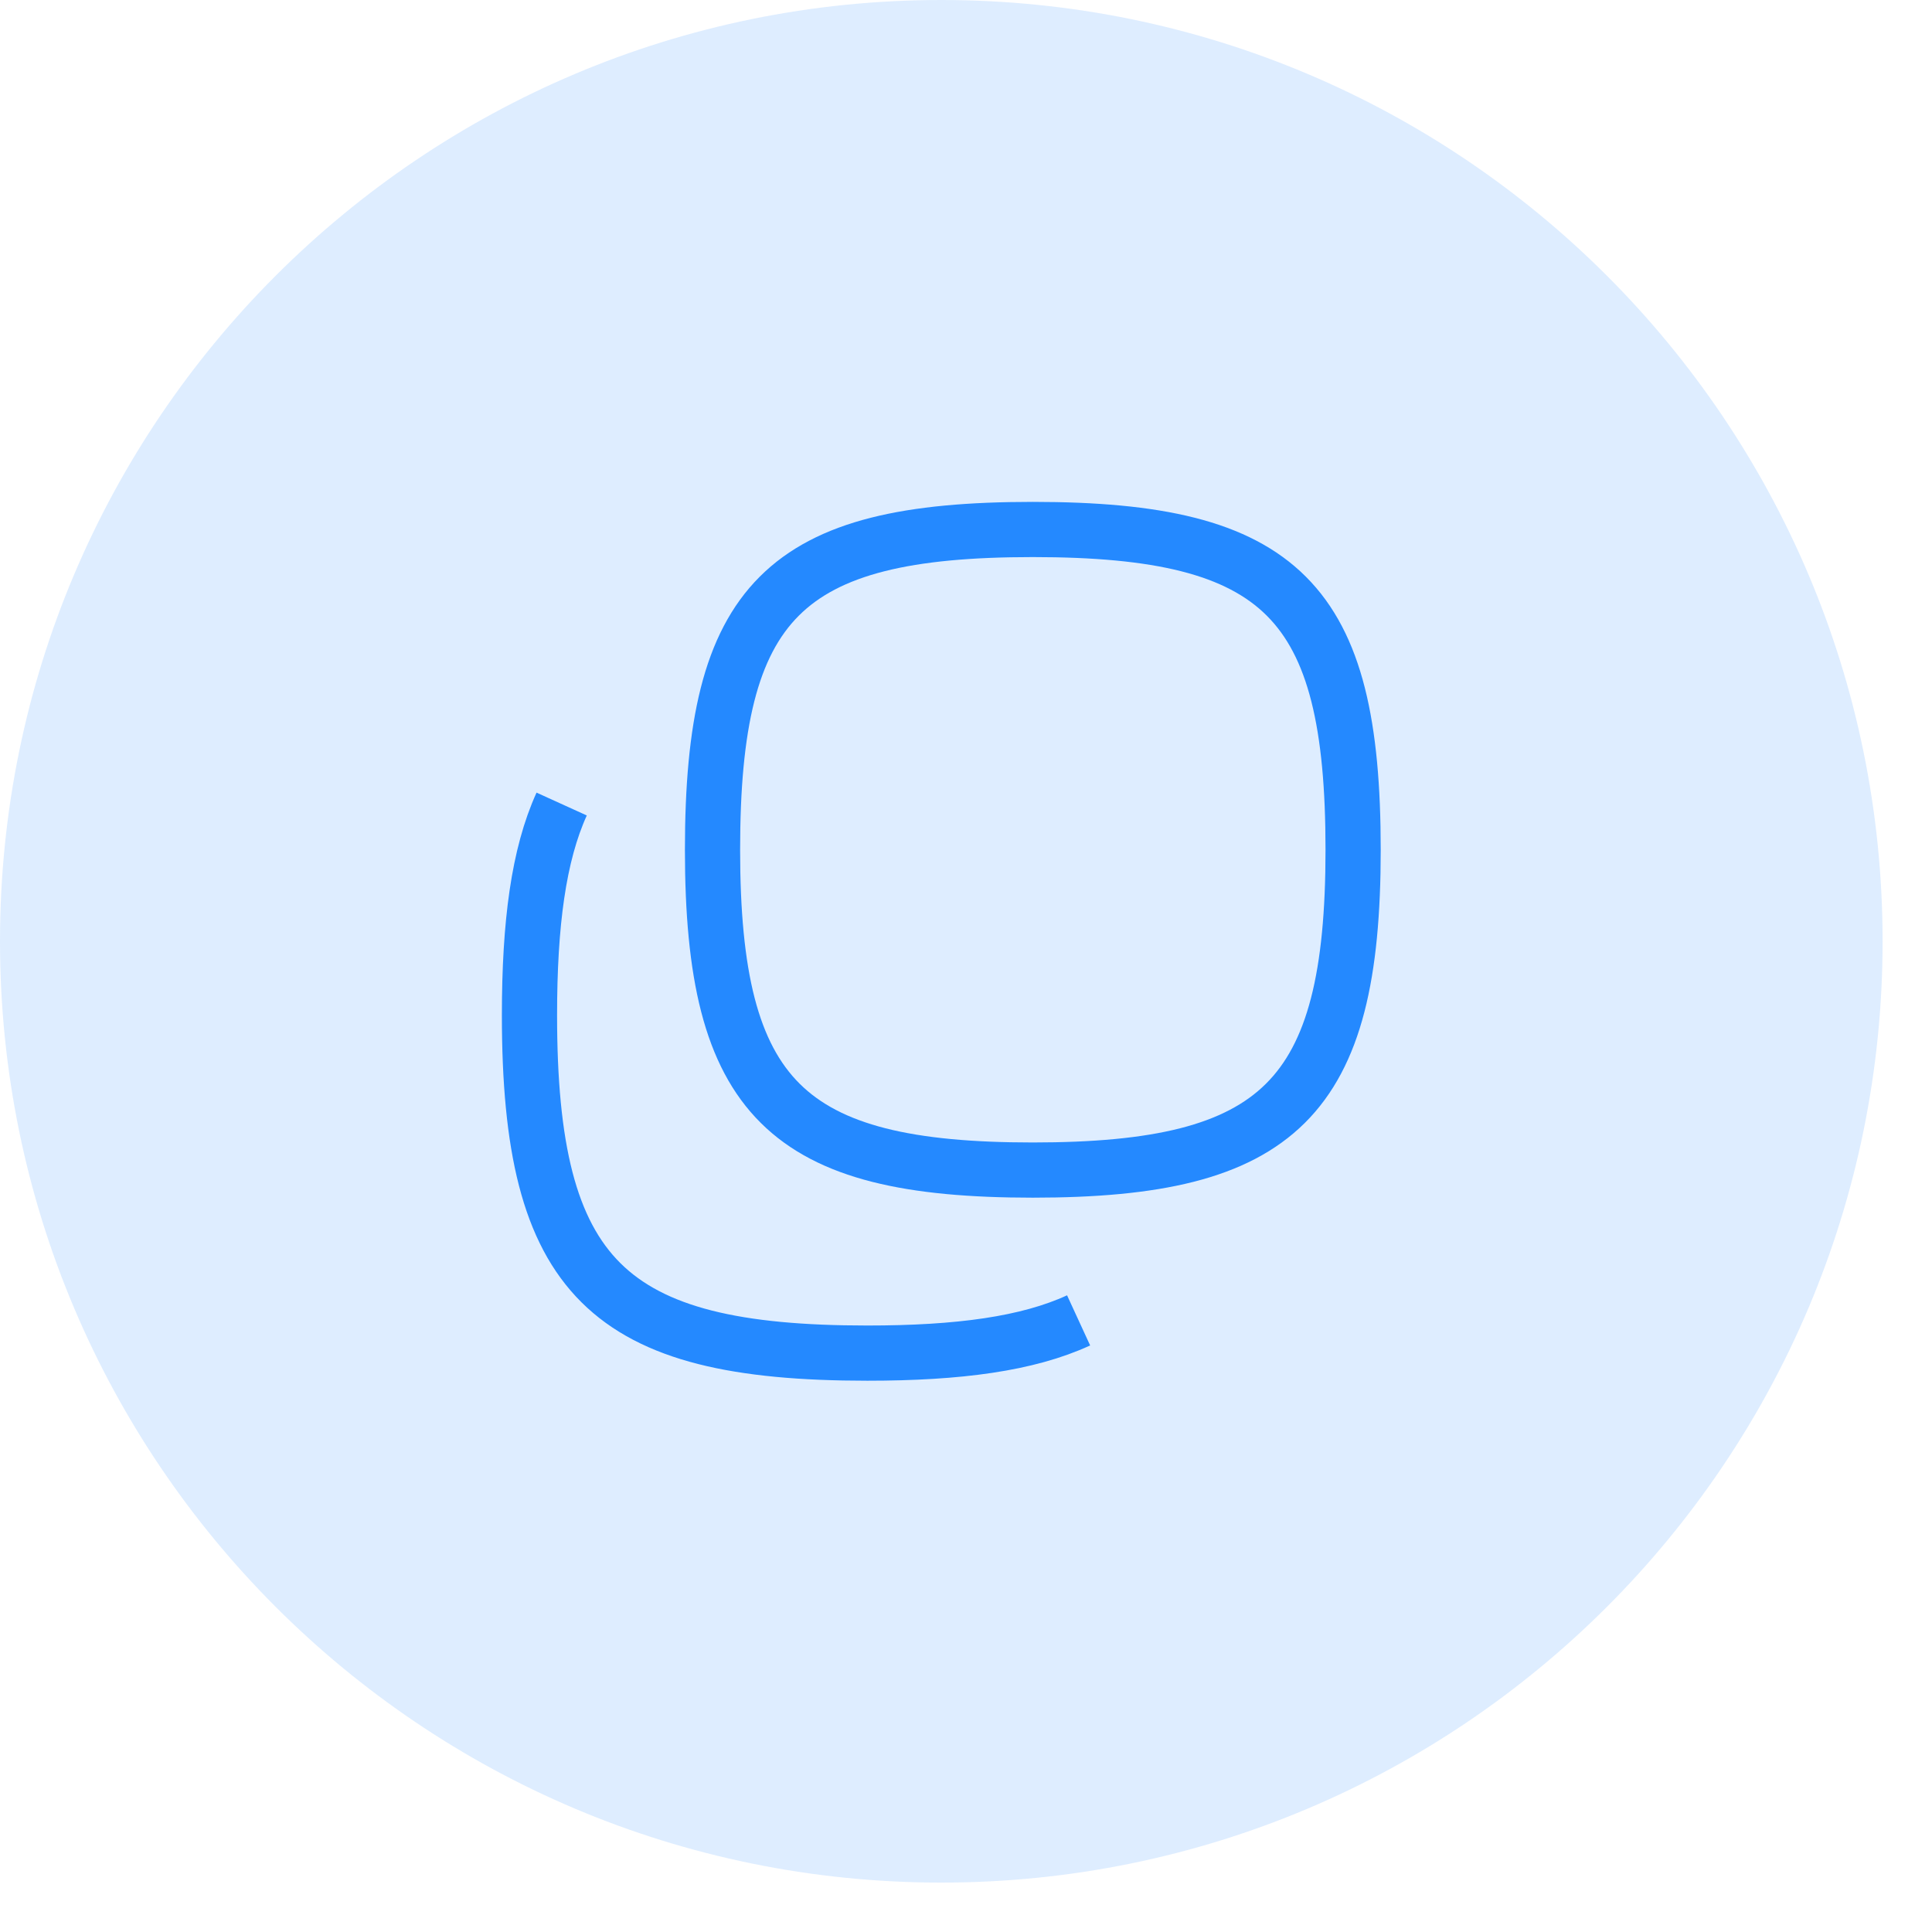
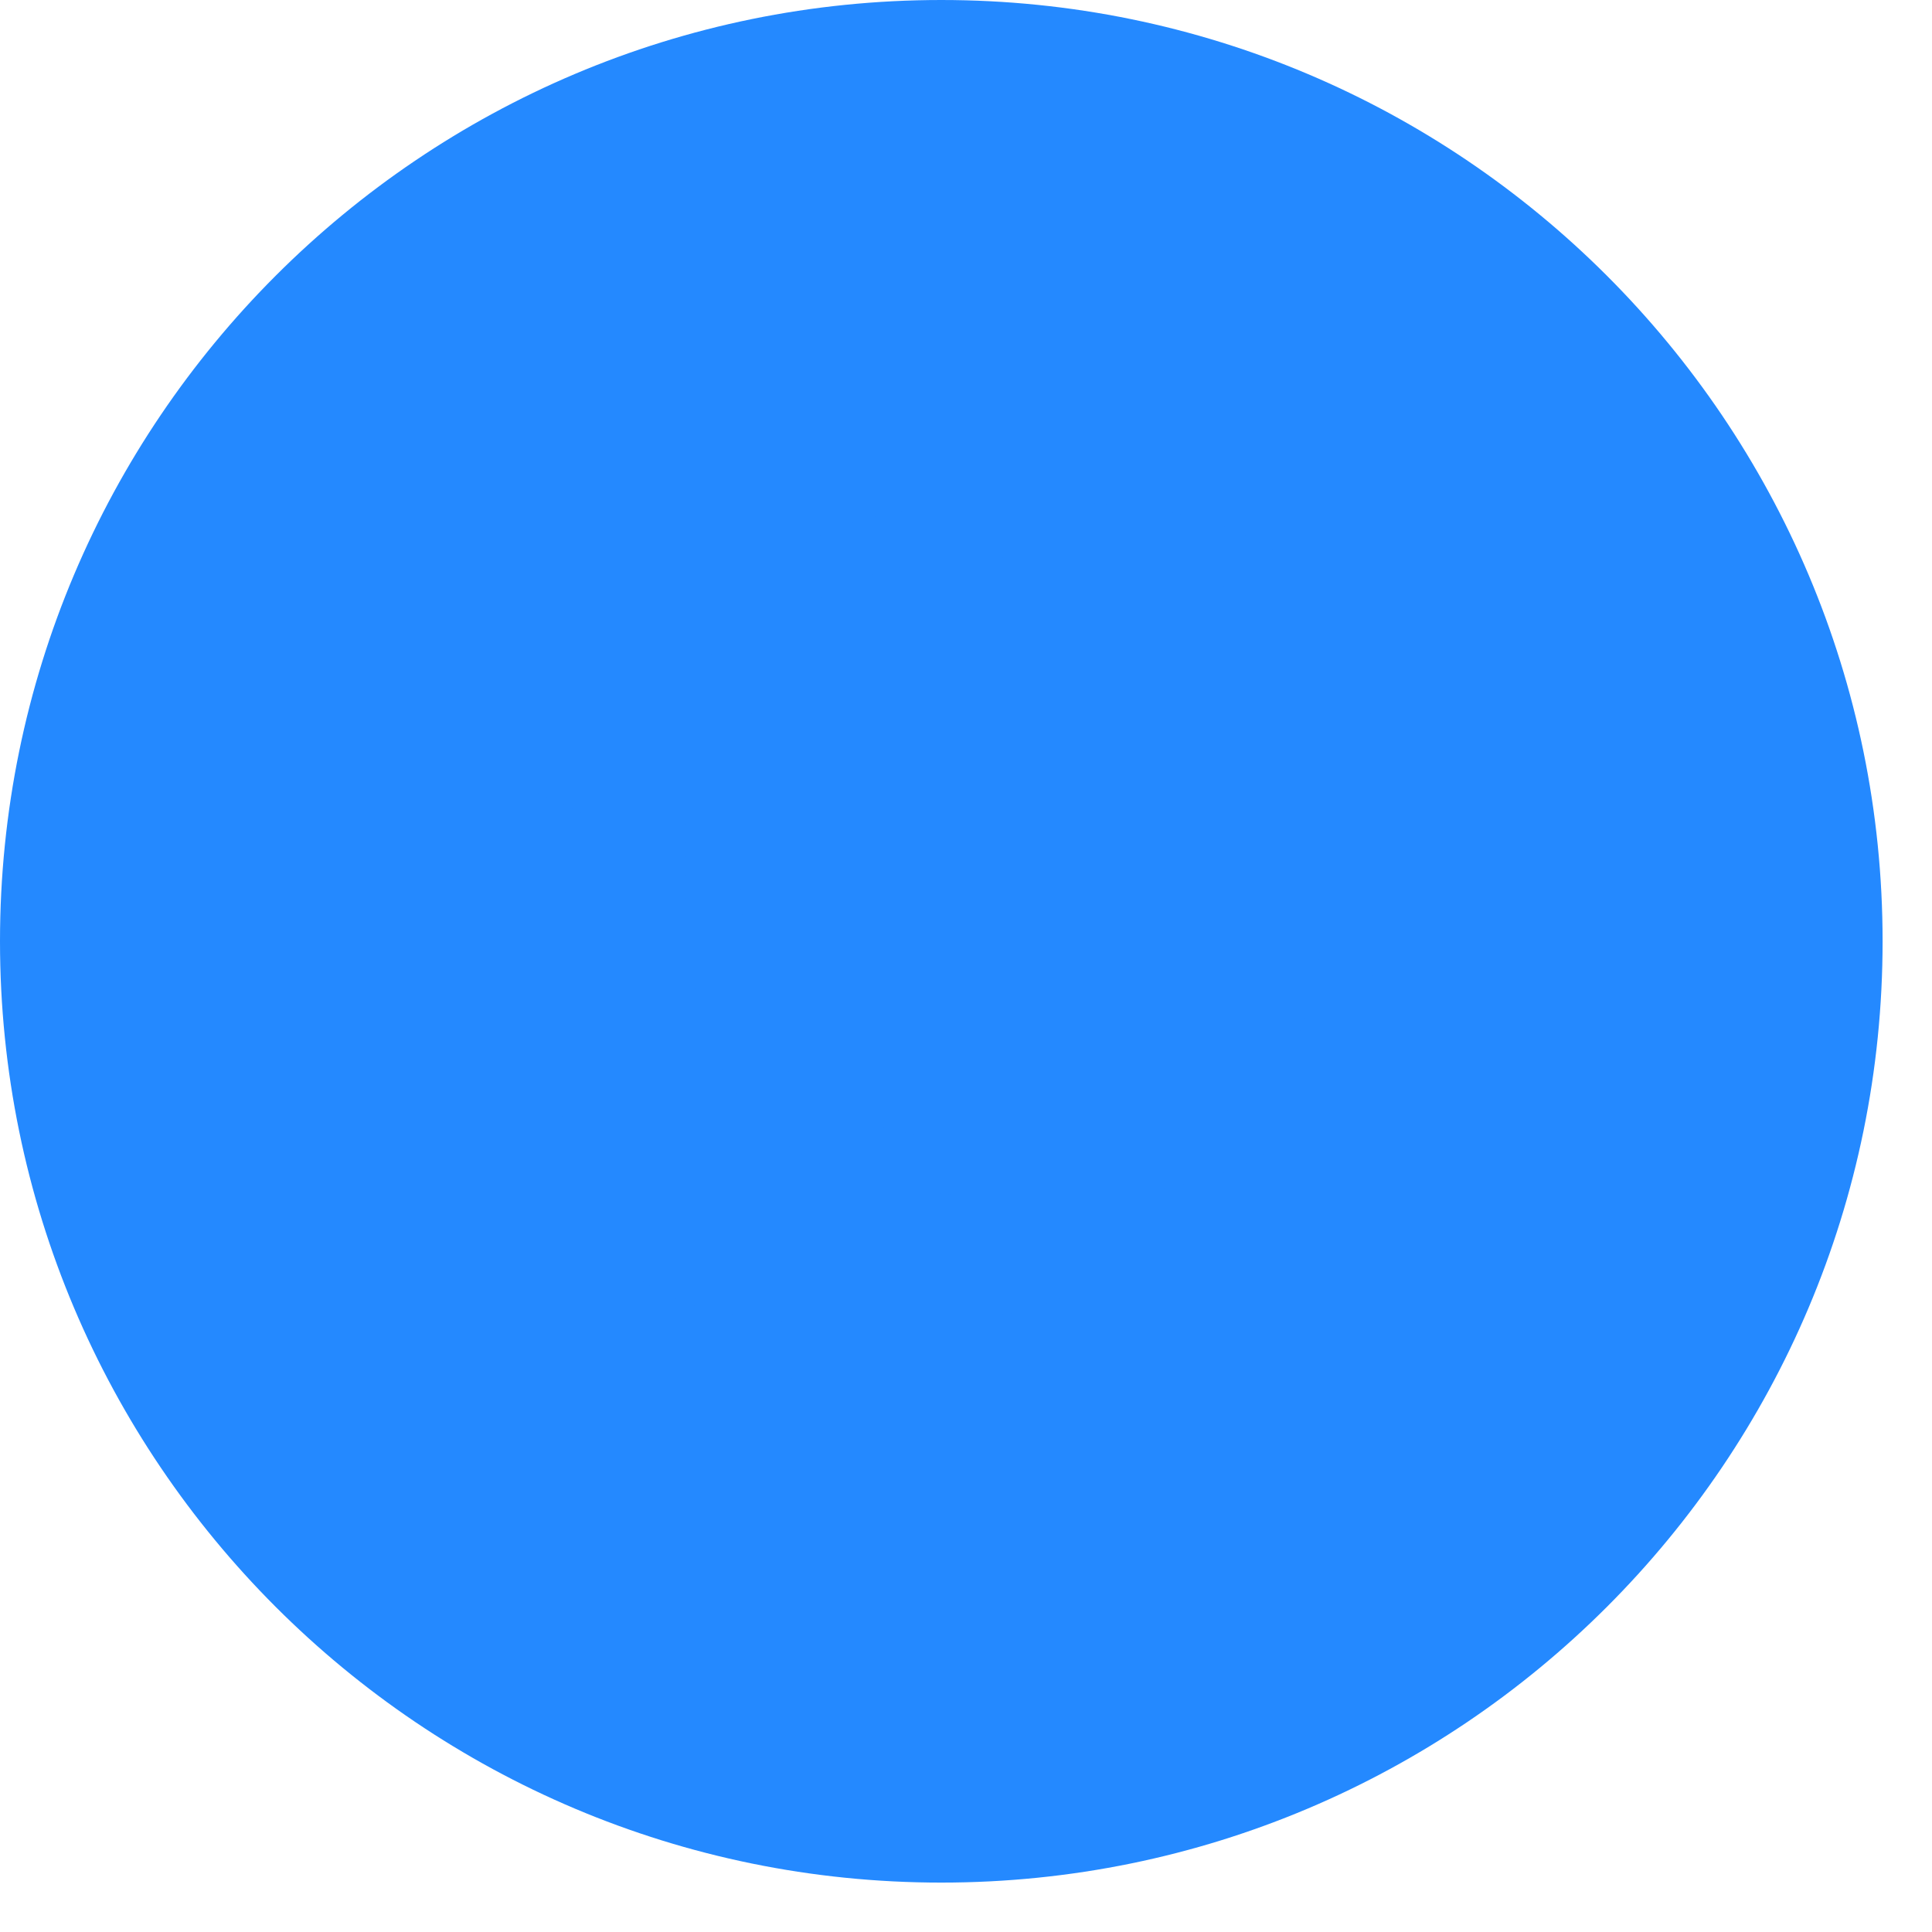
<svg xmlns="http://www.w3.org/2000/svg" width="35" height="35" viewBox="0 0 35 35" fill="none">
-   <rect width="34.105" height="34.105" rx="17.053" fill="#2489FF" fill-opacity="0.15" />
+   <rect width="34.105" height="34.105" rx="17.053" fill="#2489FF" fillOpacity="0.15" />
  <path d="M18.71 9.592C23.223 9.592 24.513 10.882 24.513 15.395C24.513 19.908 23.174 21.197 18.71 21.197C14.247 21.197 12.908 19.908 12.908 15.395C12.908 10.882 14.197 9.592 18.71 9.592Z" stroke="#2489FF" strokeWidth="1.6" strokeLinecap="round" strokeLinejoin="round" />
  <path d="M10.175 14.566C9.757 15.485 9.592 16.732 9.592 18.392C9.592 23.153 11.005 24.513 15.713 24.513C17.369 24.513 18.617 24.345 19.54 23.92" stroke="#2489FF" strokeWidth="1.6" strokeLinecap="round" strokeLinejoin="round" />
</svg>
